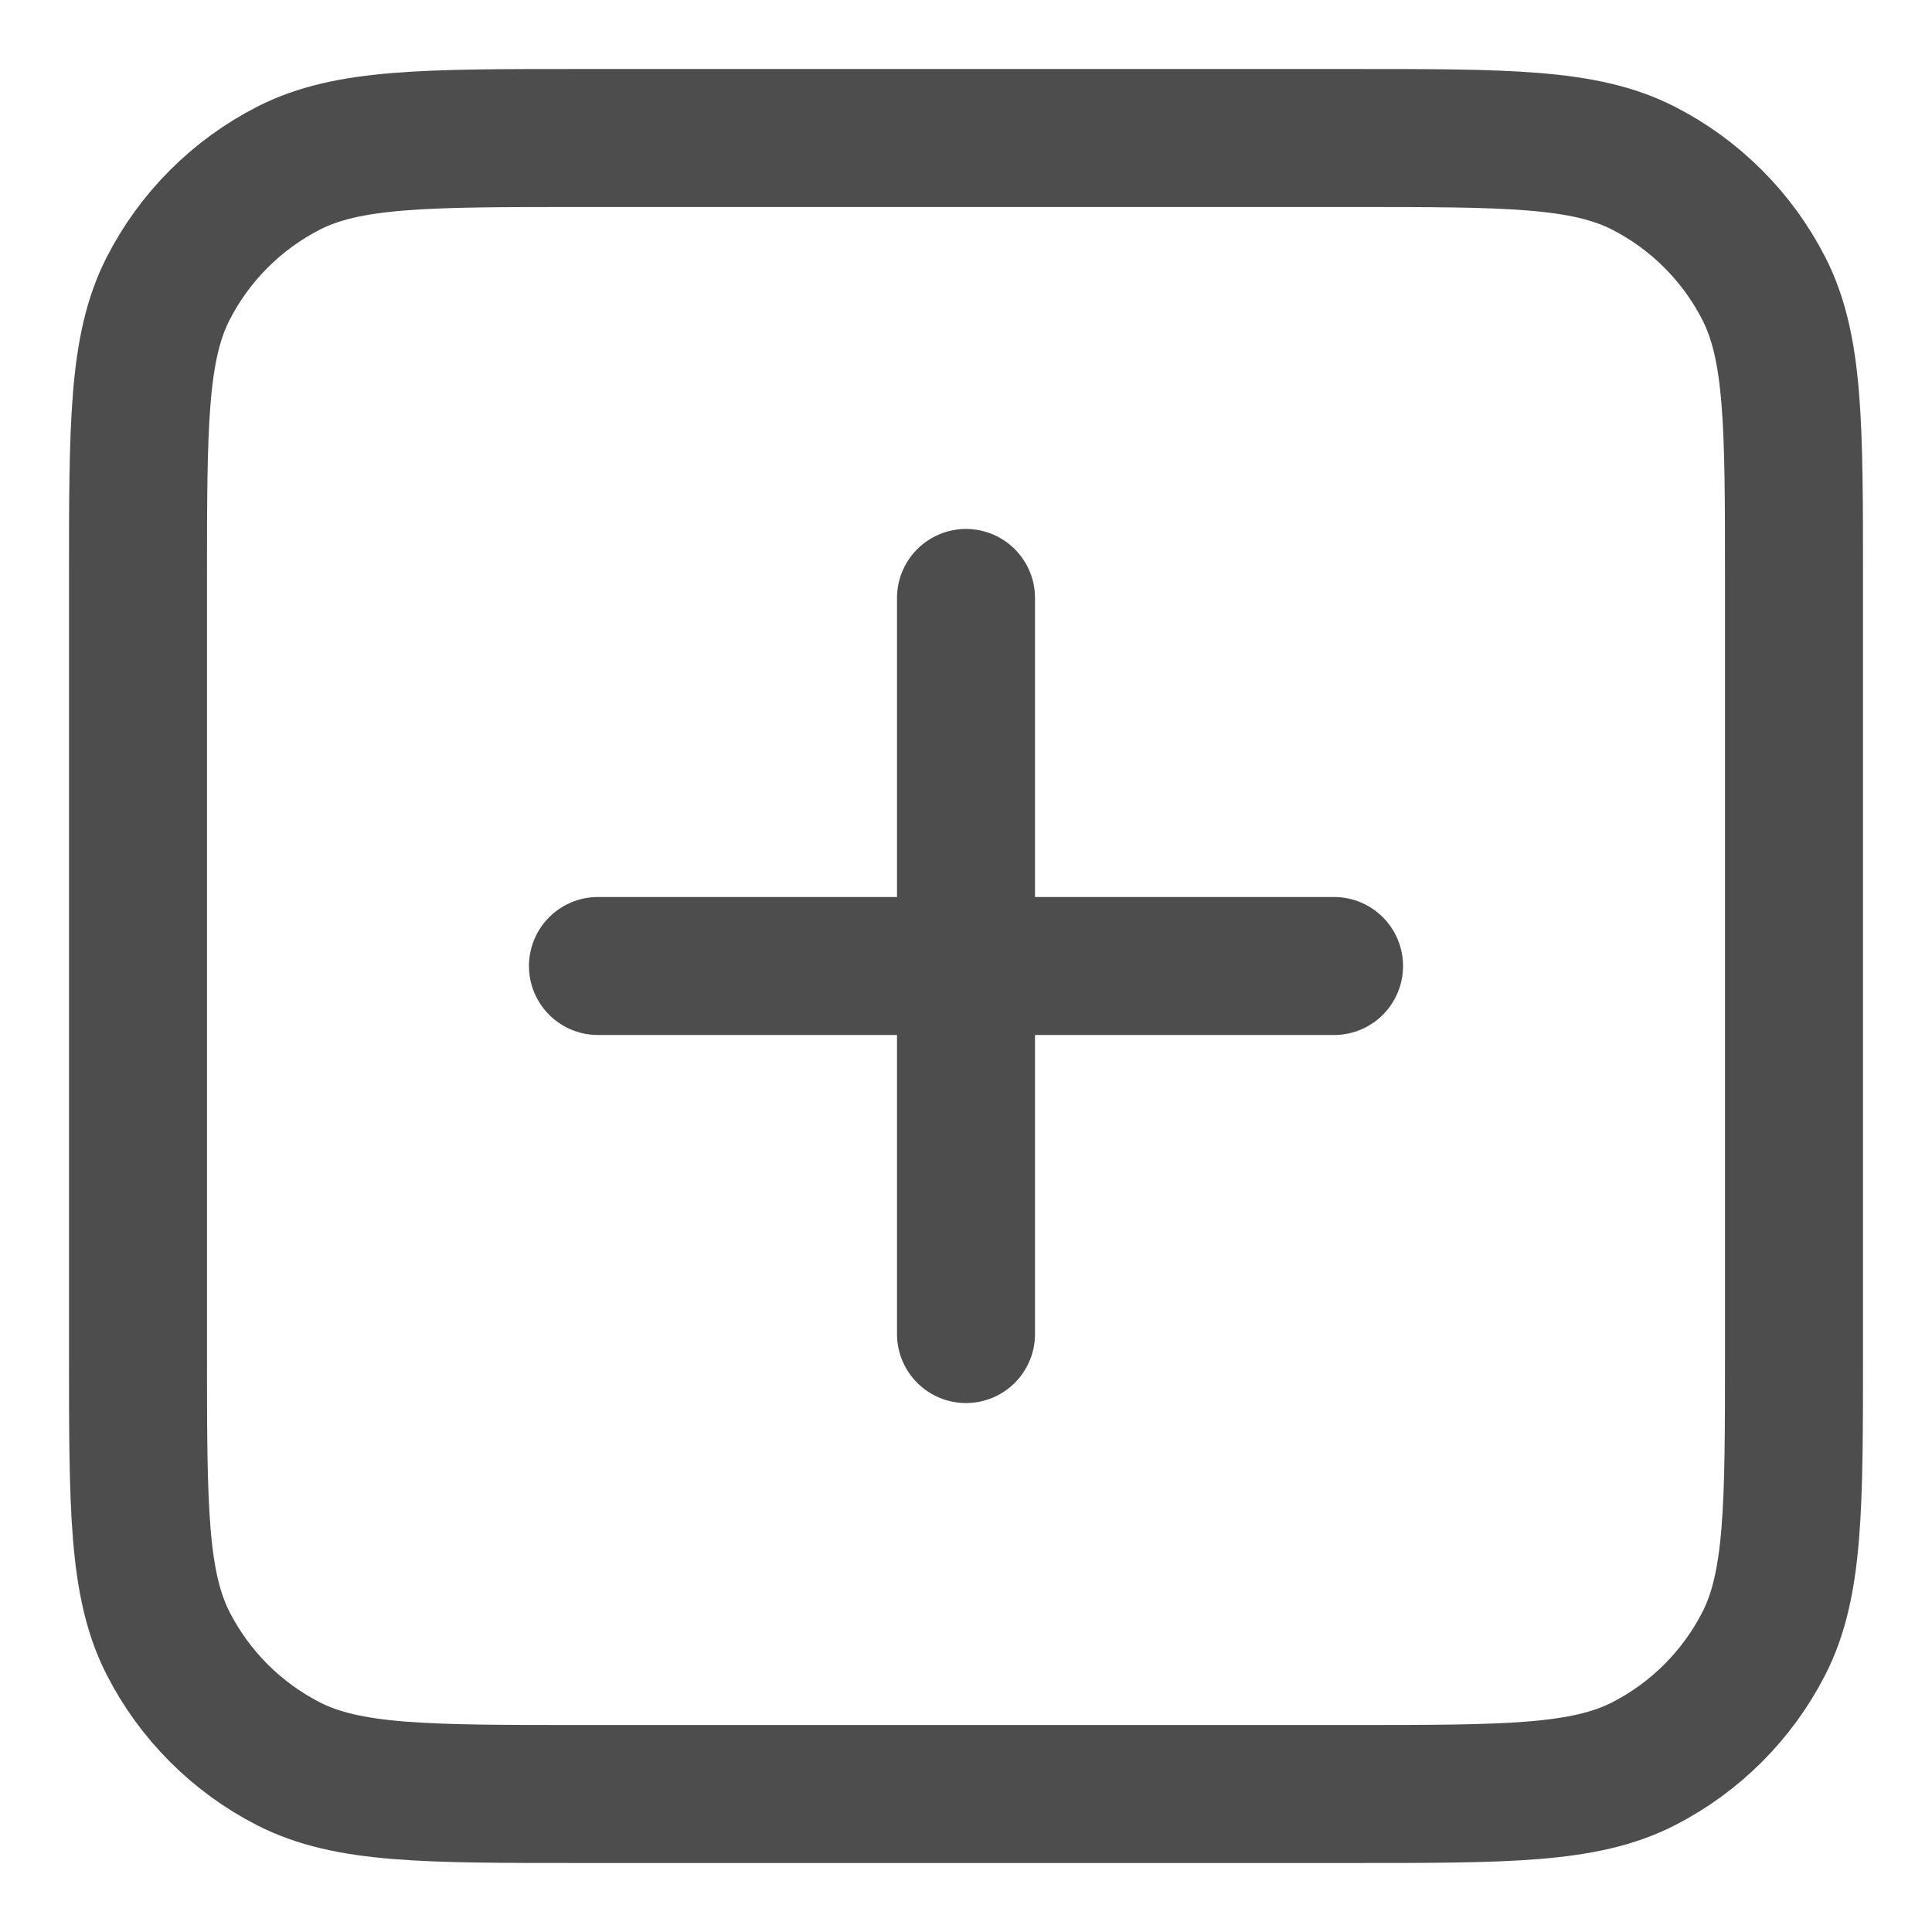
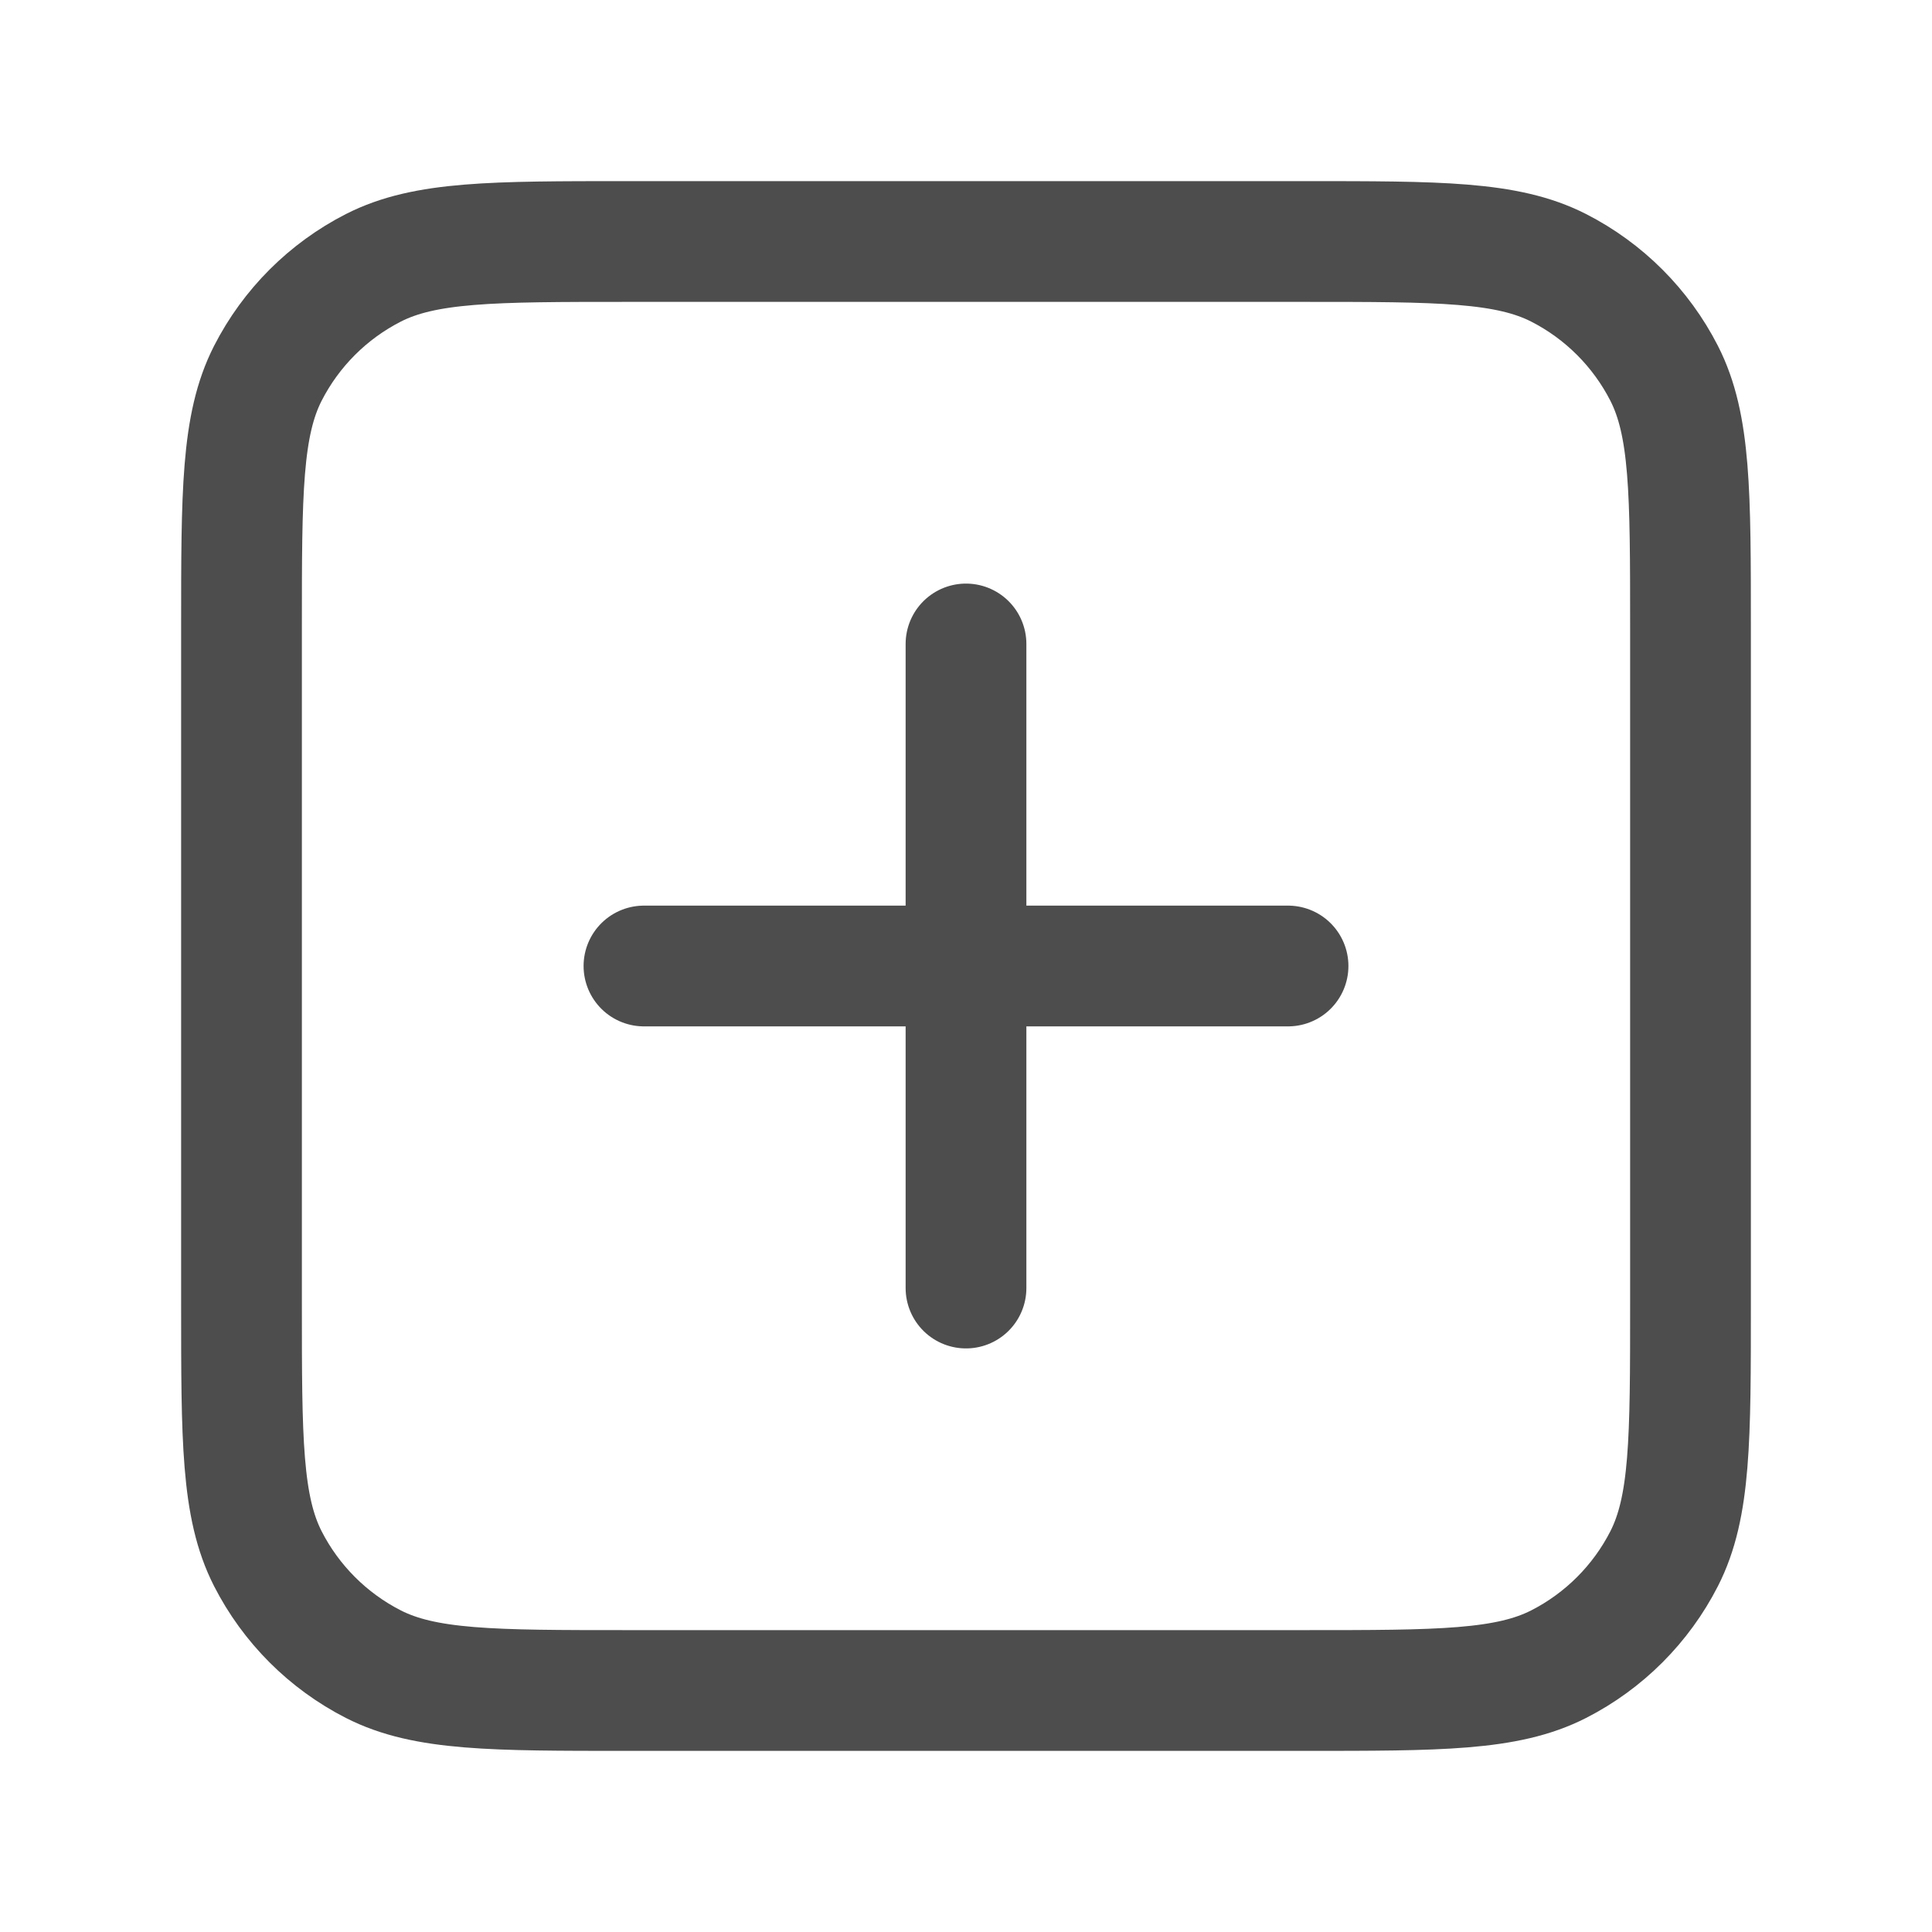
- <svg xmlns="http://www.w3.org/2000/svg" width="14" height="14" viewBox="0 0 14 14" fill="none">
-   <path d="M7 4.333V9.667M4.333 7H9.667M4.2 13H9.8C10.92 13 11.48 13 11.908 12.782C12.284 12.59 12.59 12.284 12.782 11.908C13 11.48 13 10.92 13 9.8V4.2C13 3.08 13 2.52 12.782 2.092C12.59 1.716 12.284 1.41 11.908 1.218C11.48 1 10.92 1 9.8 1H4.2C3.08 1 2.52 1 2.092 1.218C1.716 1.41 1.41 1.716 1.218 2.092C1 2.52 1 3.08 1 4.2V9.8C1 10.92 1 11.48 1.218 11.908C1.41 12.284 1.716 12.59 2.092 12.782C2.52 13 3.08 13 4.2 13Z" stroke="#4D4D4D" stroke-linecap="round" stroke-linejoin="round" />
+ <svg xmlns="http://www.w3.org/2000/svg" width="16" height="16" viewBox="0 0 16 16" fill="none">
+   <path d="M8 5.333V10.667M5.333 8H10.667M5.2 14H10.8C11.92 14 12.48 14 12.908 13.782C13.284 13.59 13.59 13.284 13.782 12.908C14 12.48 14 11.92 14 10.8V5.2C14 4.08 14 3.52 13.782 3.092C13.59 2.716 13.284 2.41 12.908 2.218C12.48 2 11.92 2 10.8 2H5.2C4.08 2 3.52 2 3.092 2.218C2.716 2.41 2.41 2.716 2.218 3.092C2 3.52 2 4.08 2 5.2V10.8C2 11.92 2 12.48 2.218 12.908C2.41 13.284 2.716 13.59 3.092 13.782C3.52 14 4.08 14 5.2 14Z" stroke="#4D4D4D" stroke-linecap="round" stroke-linejoin="round" />
</svg>
